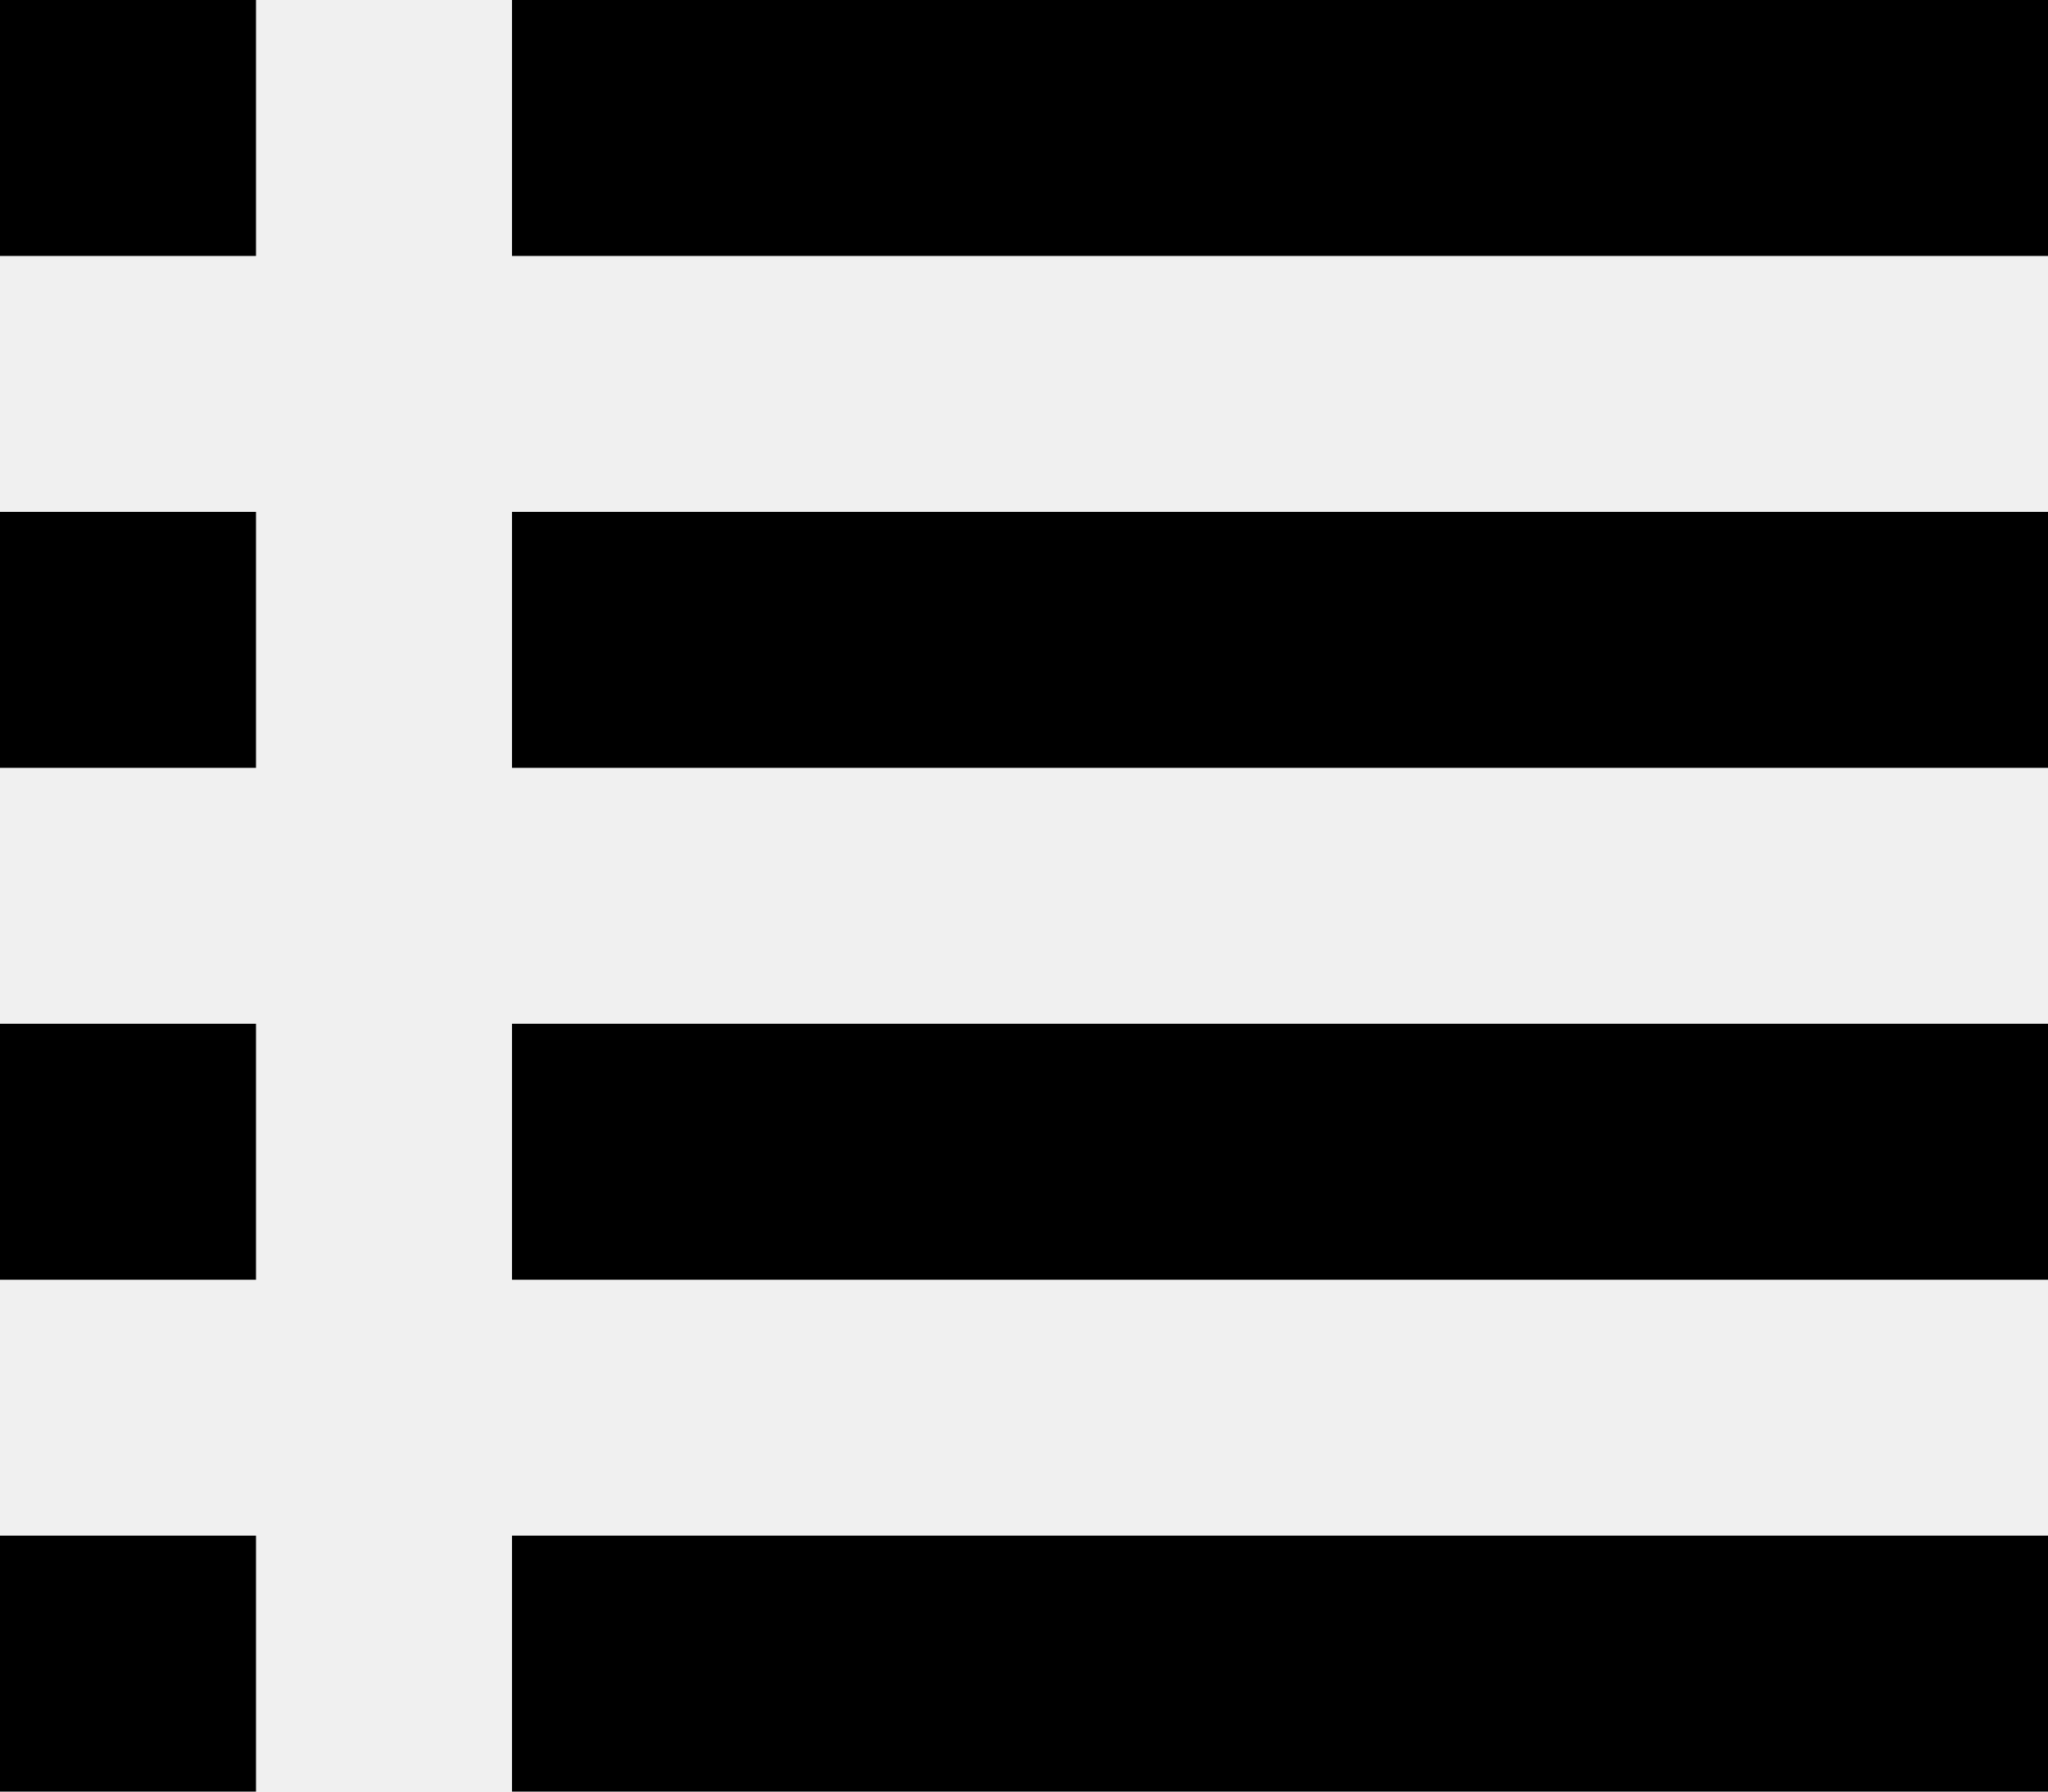
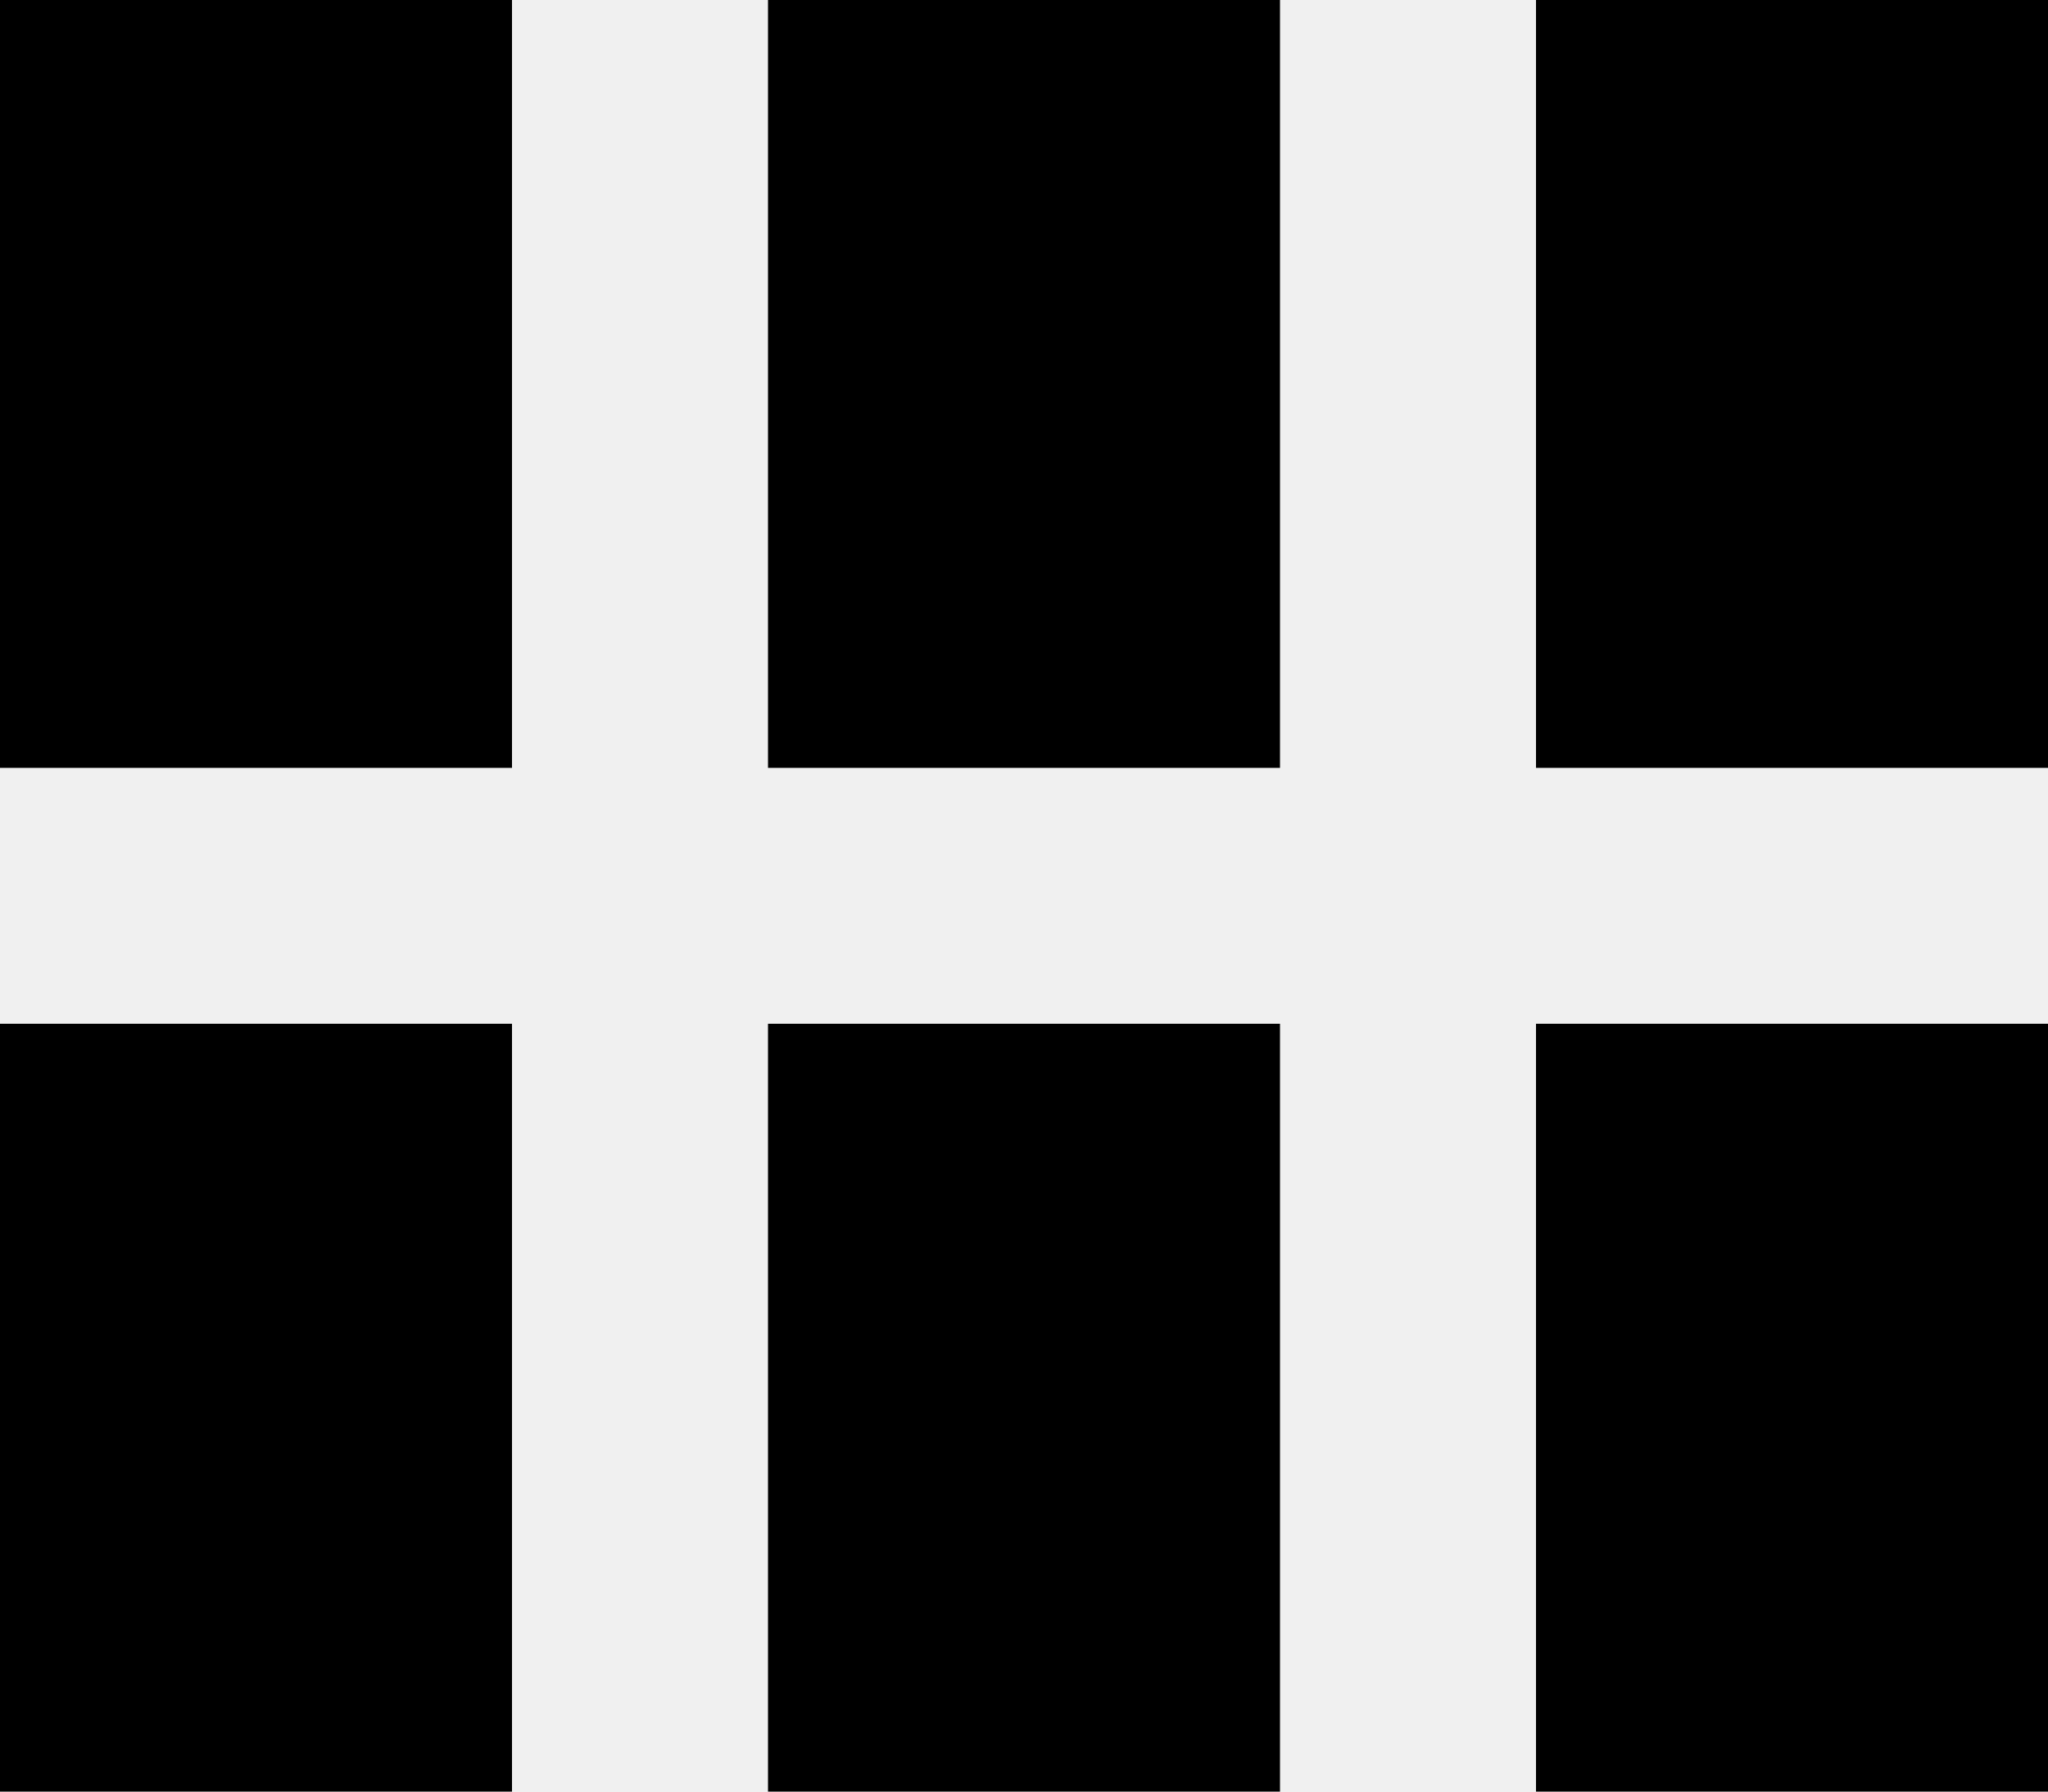
<svg xmlns="http://www.w3.org/2000/svg" width="16" height="14" fill="none">
-   <path fill="#000" d="M2 0H0v2h2V0Zm14 0H4v2h12V0ZM2 4H0v2h2V4Zm14 0H4v2h12V4ZM2 8H0v2h2V8Zm14 0H4v2h12V8ZM2 12H0v2h2v-2Zm14 0H4v2h12v-2Z" />
+   <g fill="#000" clip-path="url(#a)">
+     <path d="M4 0H0v6h4V0Zm12 0h-4v6h4V0Zm-6 0H6v6h4V0ZM4 8H0v6h4V8Zm12 0h-4v6h4V8Zm-6 0H6v6h4V8Z" />
+   </g>
+   <defs>
+     <clipPath id="a">
+       <path fill="#fff" d="M0 0h16v14H0z" />
+     </clipPath>
+   </defs>
</svg>
